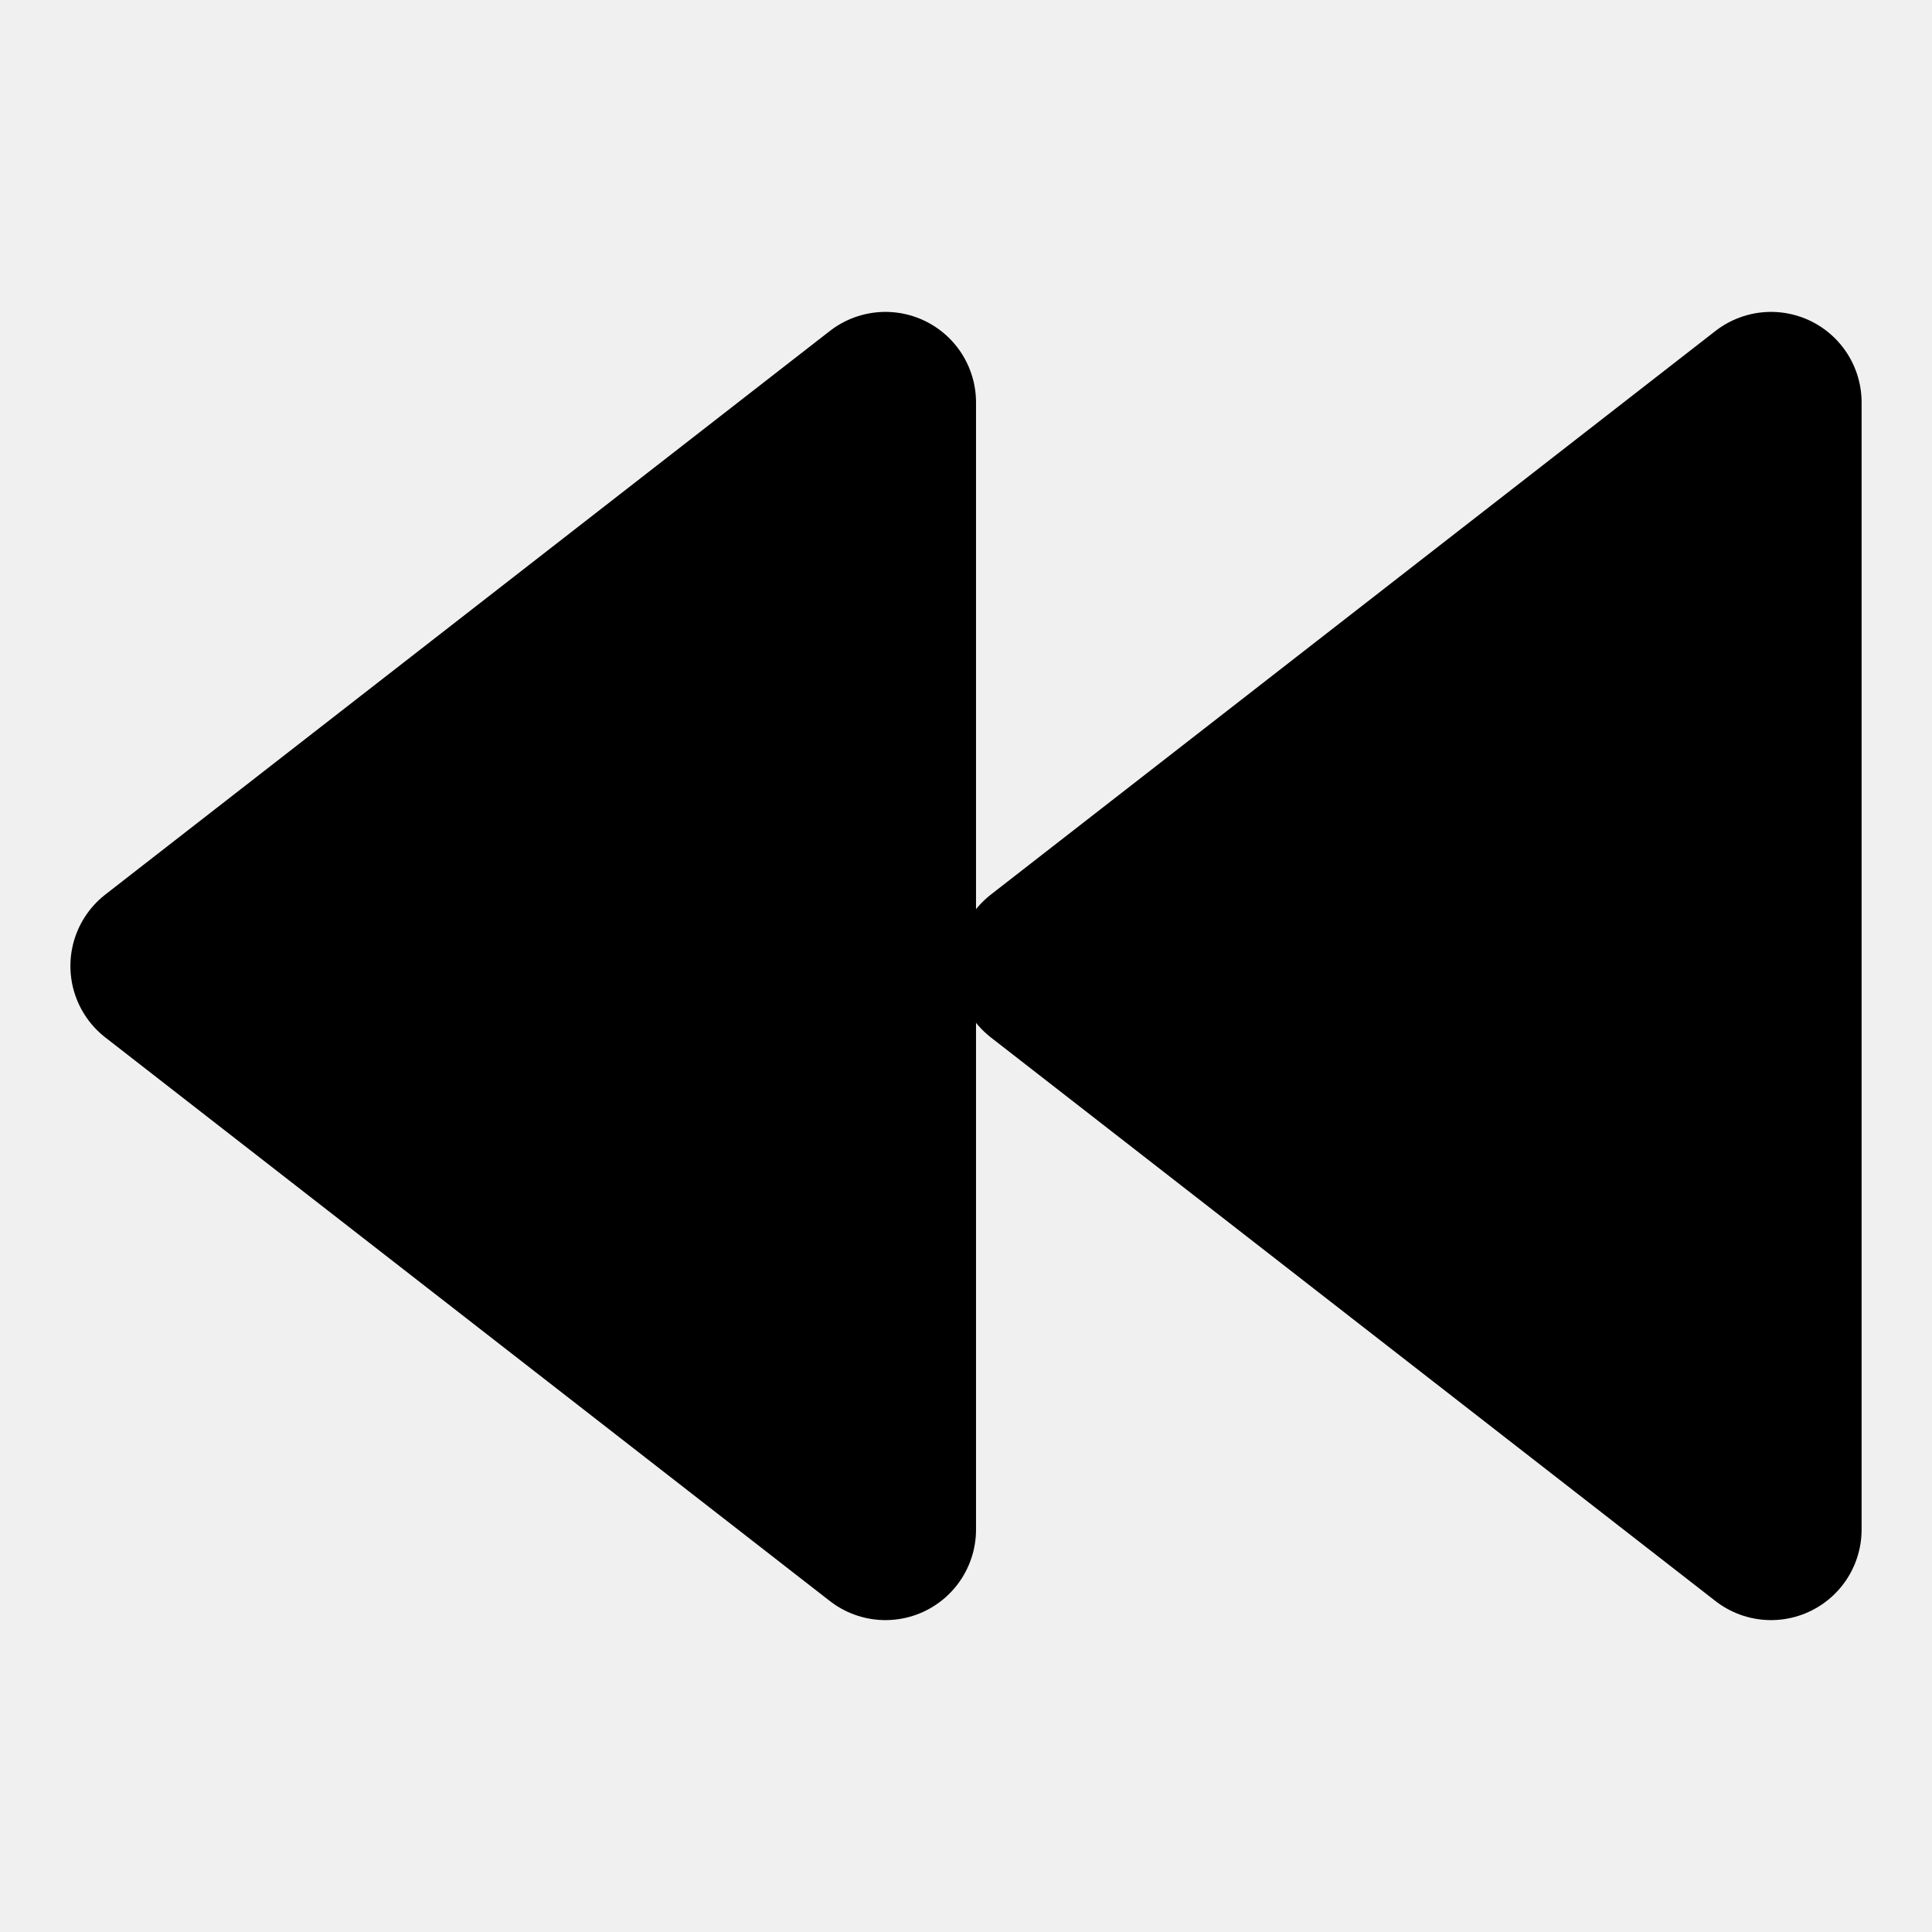
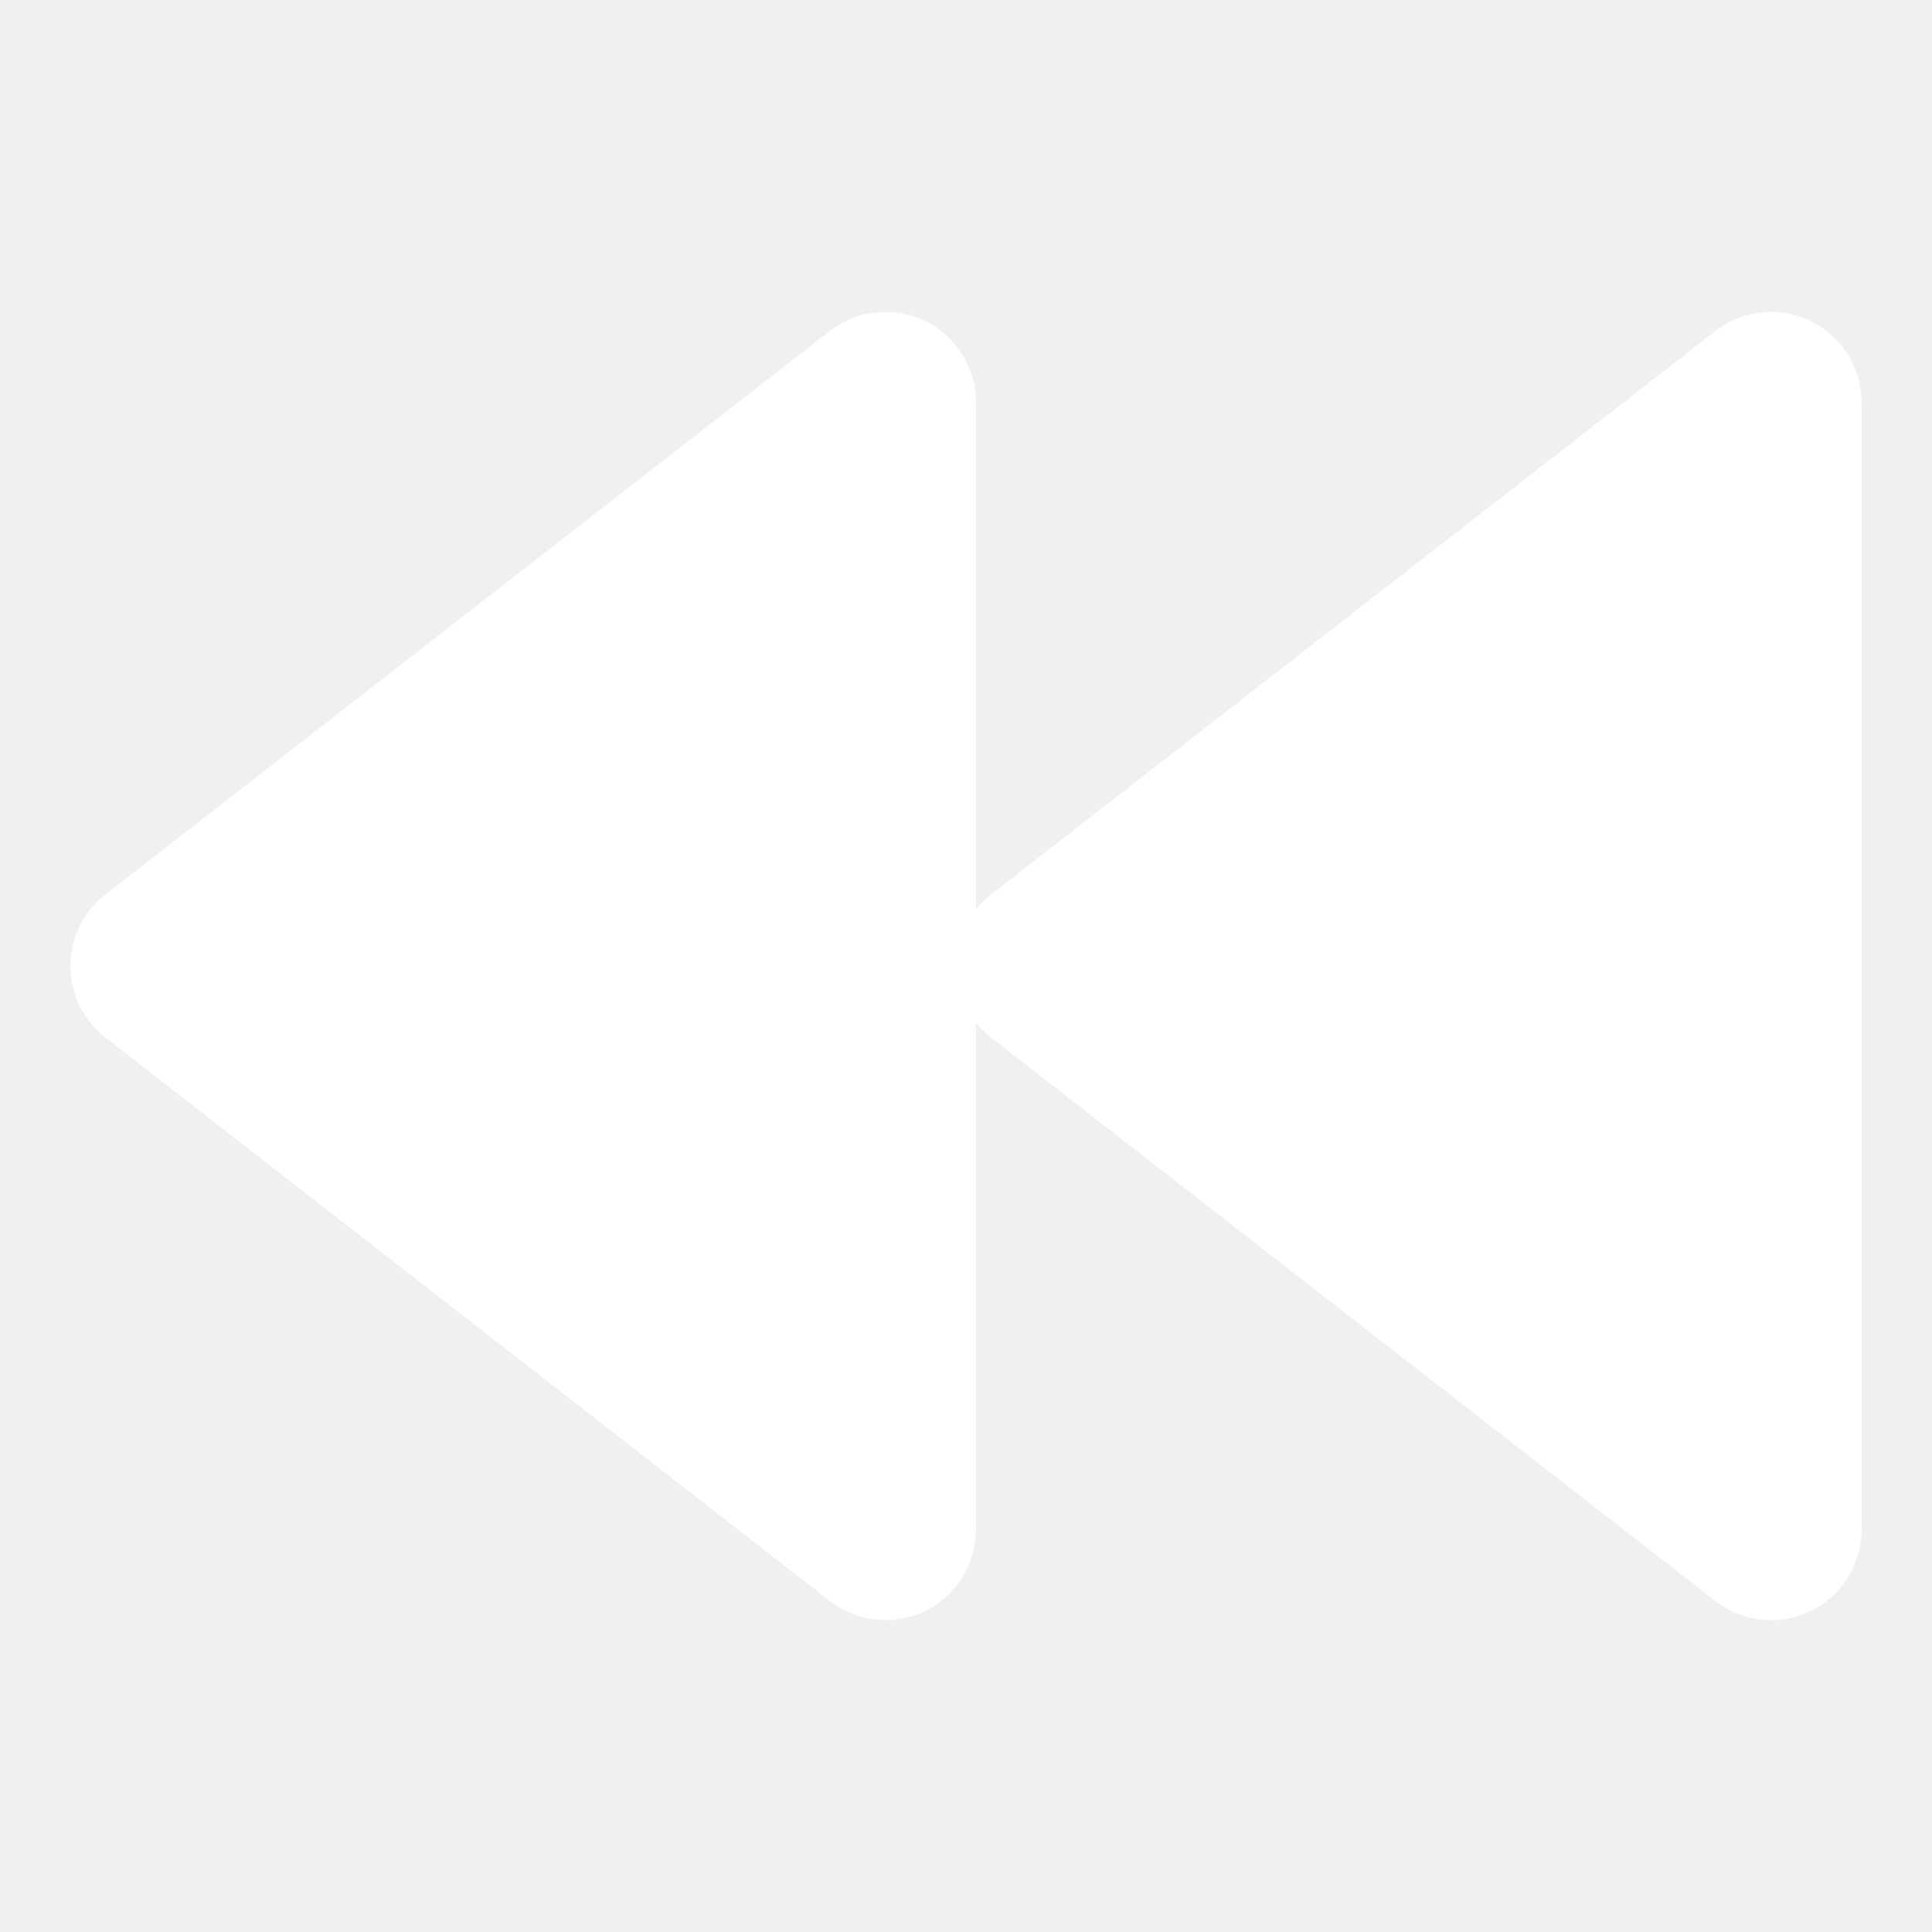
<svg xmlns="http://www.w3.org/2000/svg" width="16" height="16" viewBox="0 0 16 16" fill="none">
-   <path d="M7.333 3.333L1.333 8L7.333 12.667L7.333 3.333Z" fill="black" stroke="black" stroke-width="1.5" stroke-linecap="round" stroke-linejoin="round" />
-   <path d="M14.667 3.333L8.667 8L14.667 12.667L14.667 3.333Z" fill="black" stroke="black" stroke-width="1.5" stroke-linecap="round" stroke-linejoin="round" />
+   <path d="M7.333 3.333L1.333 8L7.333 12.667L7.333 3.333Z" fill="white" stroke="white" stroke-width="1.5" stroke-linecap="round" stroke-linejoin="round" />
+   <path d="M14.667 3.333L8.667 8L14.667 12.667L14.667 3.333Z" fill="white" stroke="white" stroke-width="1.5" stroke-linecap="round" stroke-linejoin="round" />
</svg>
